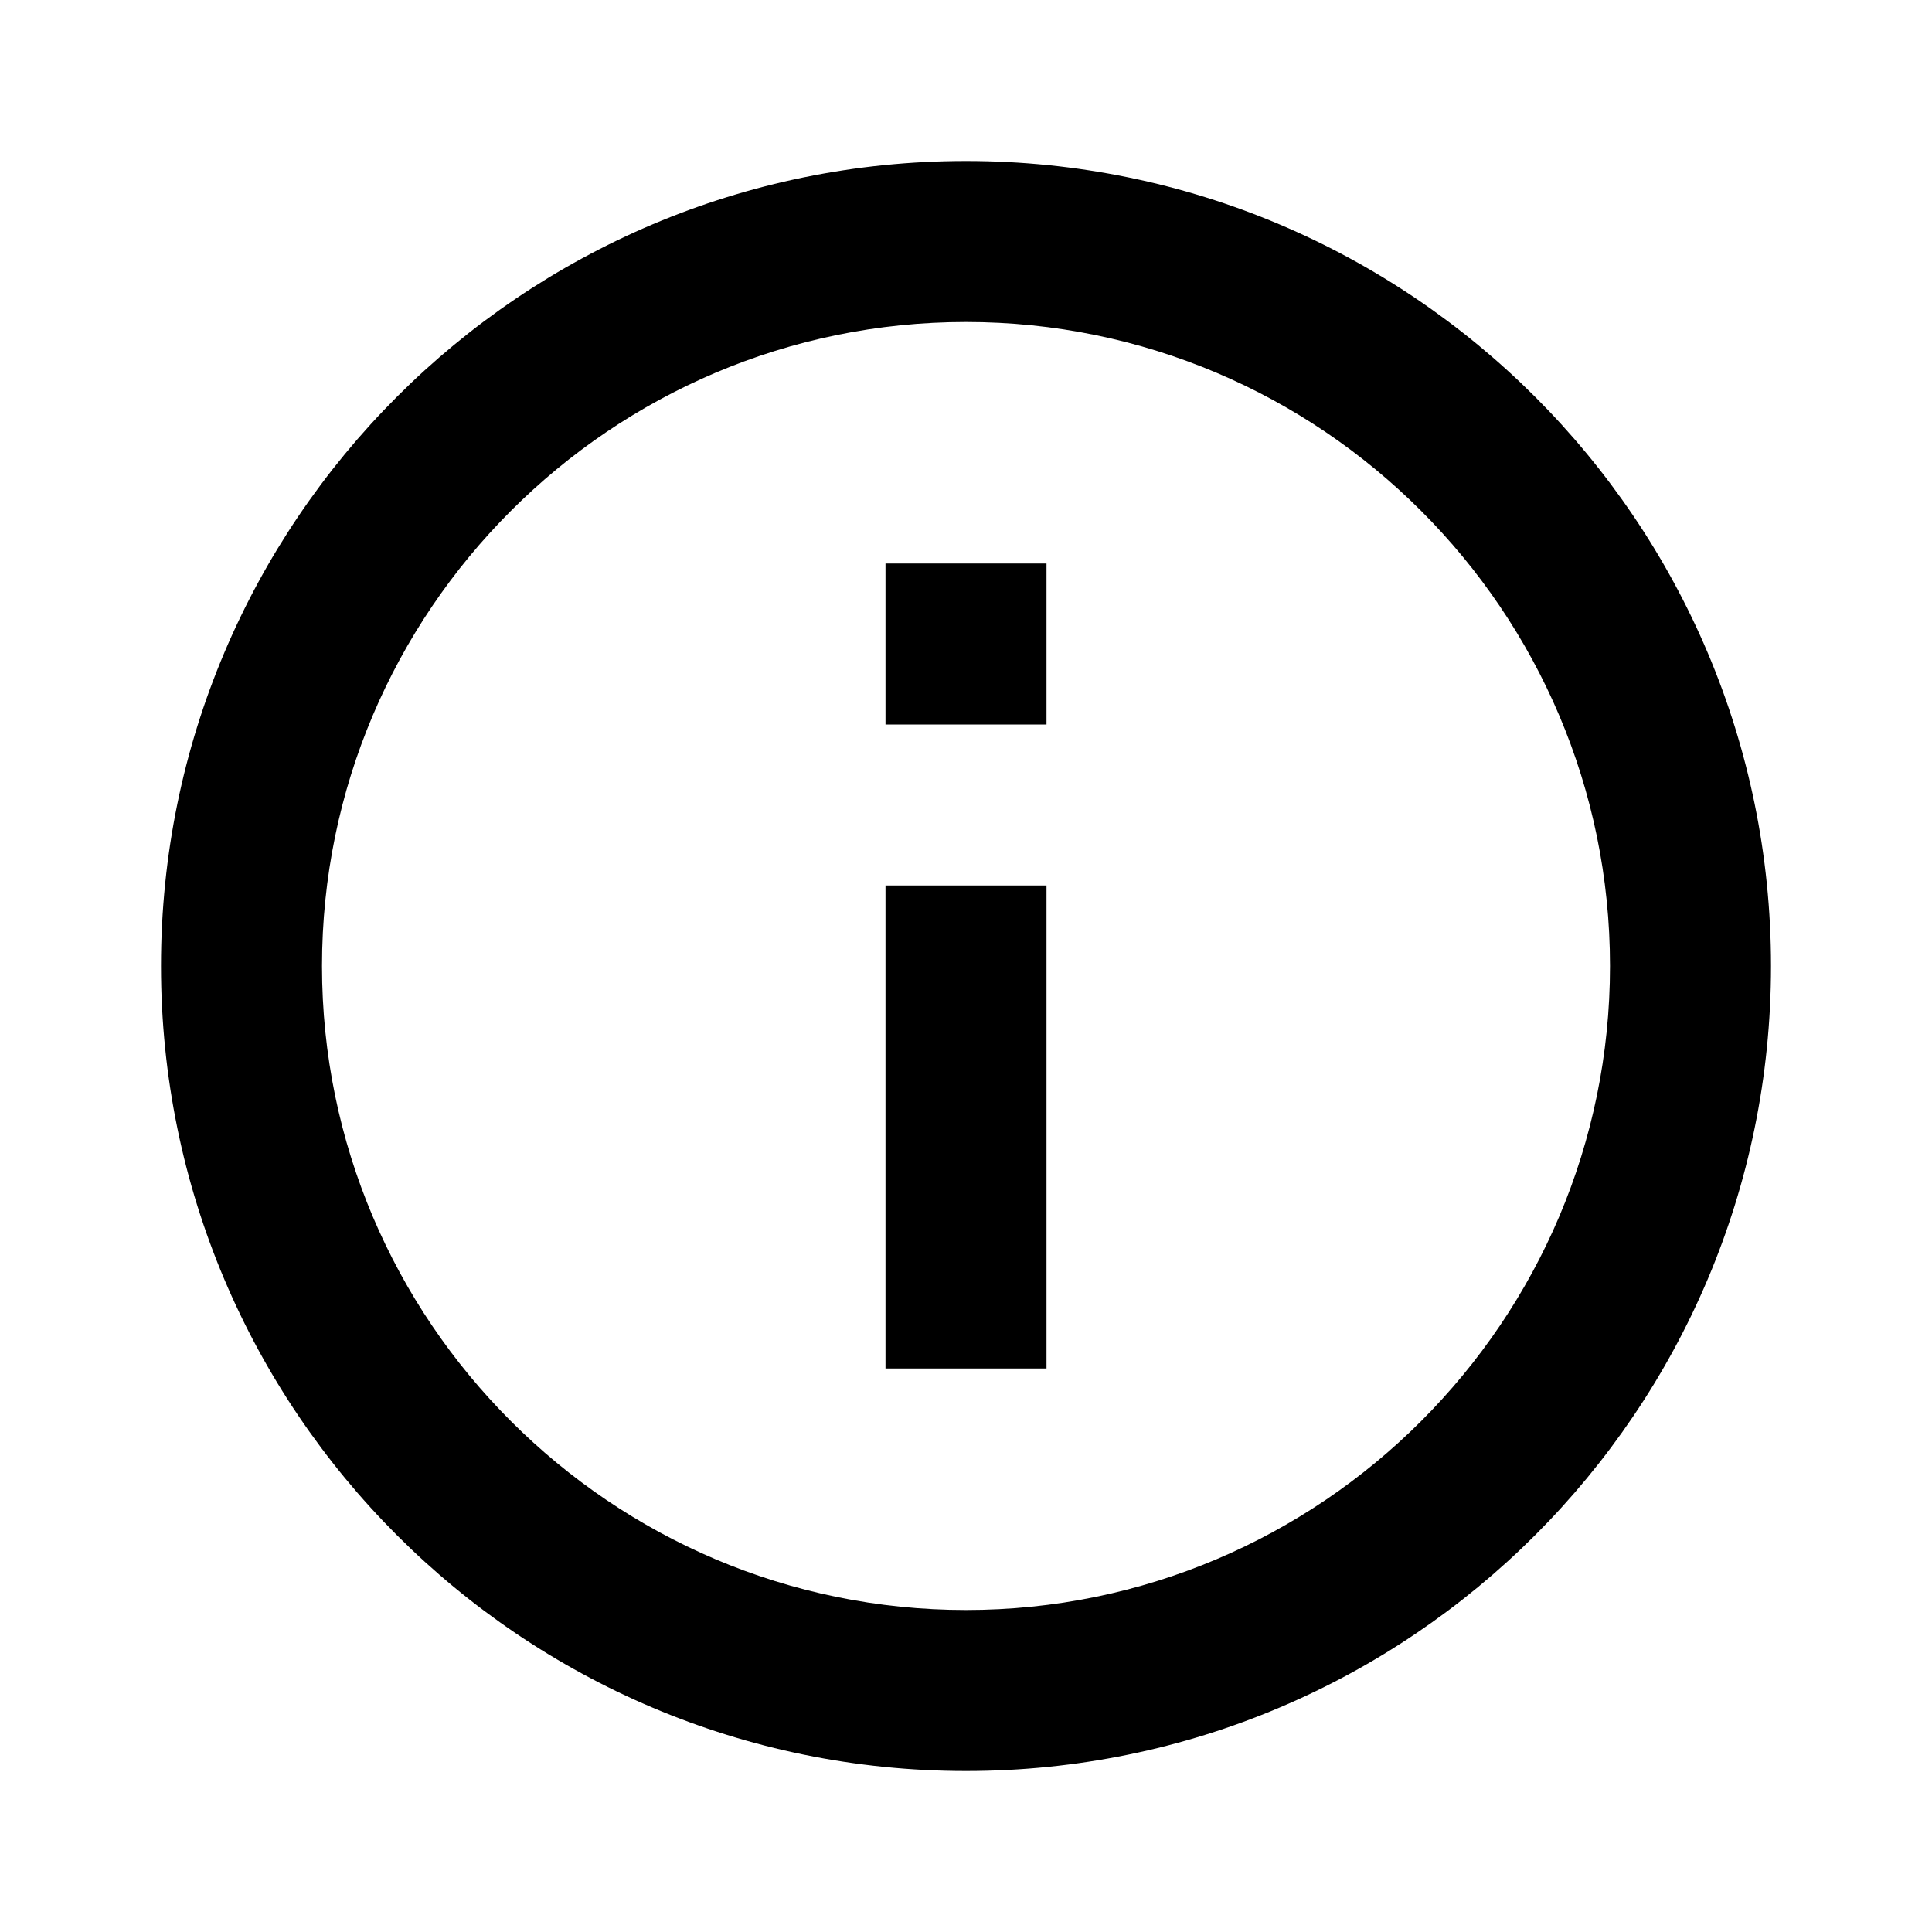
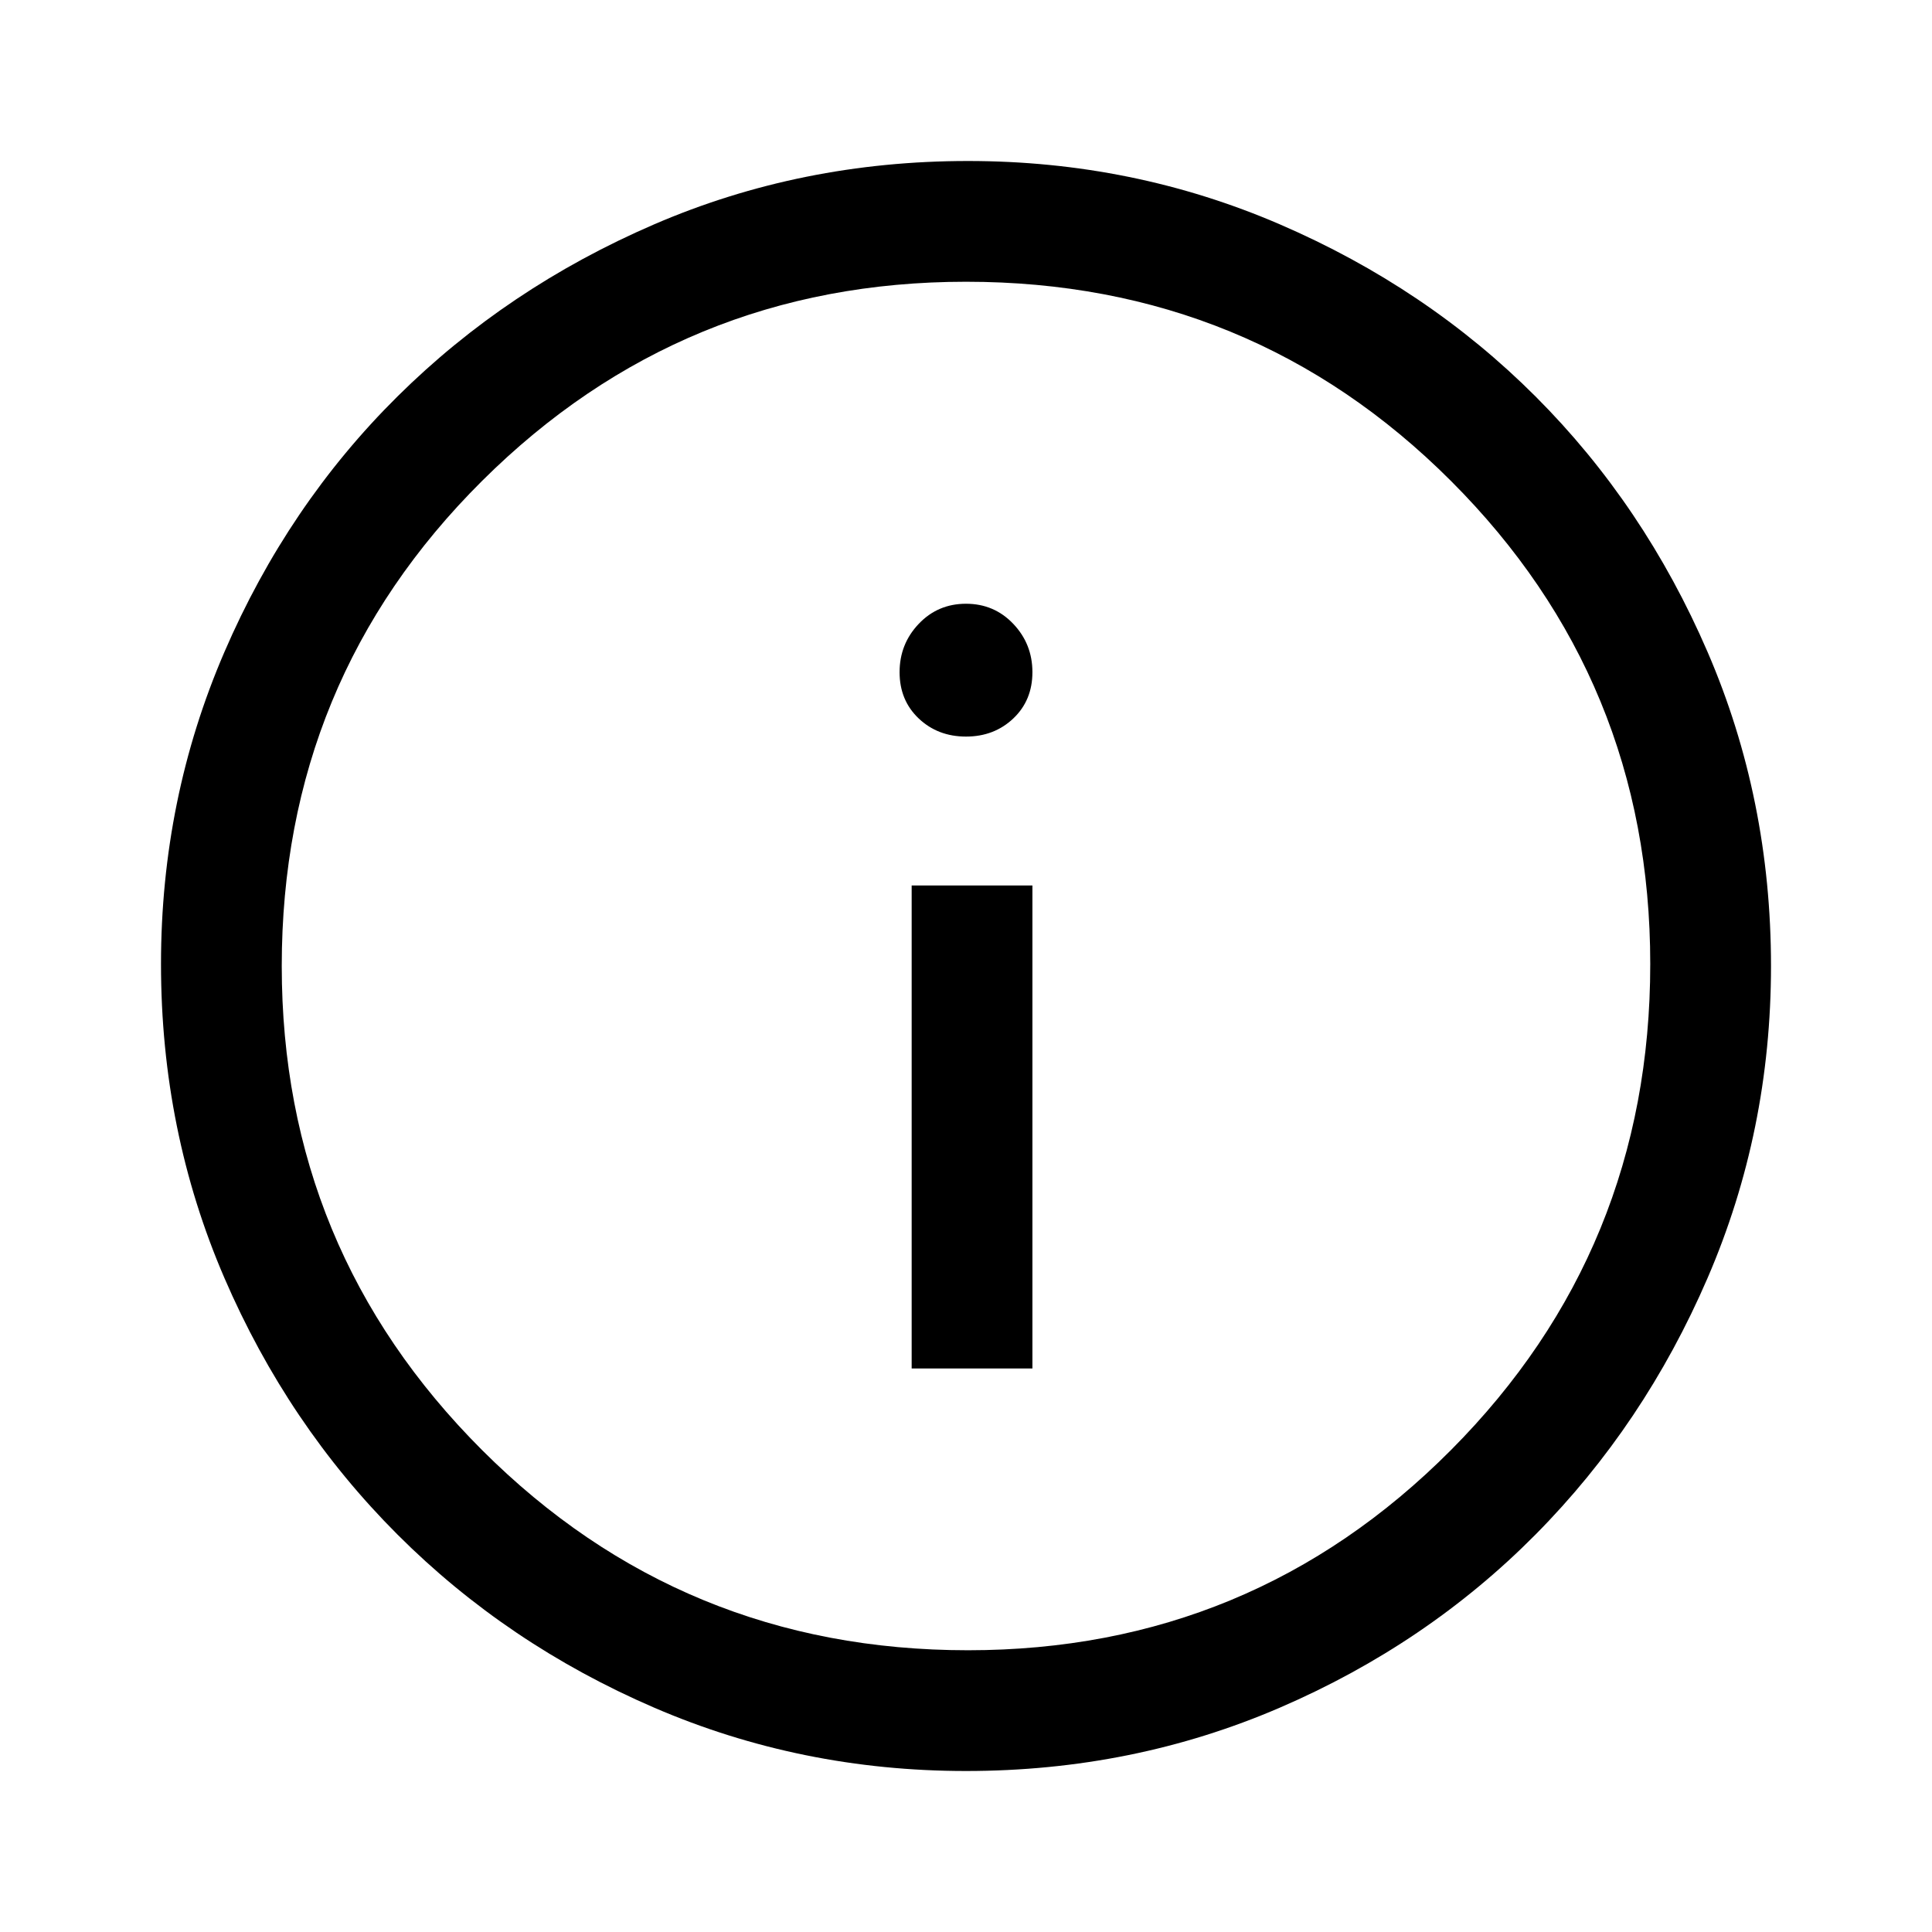
- <svg xmlns="http://www.w3.org/2000/svg" height="24px" viewBox="0 0 24 24" width="24px" fill="#000000">
-   <path d="M0 0h24v24H0V0z" fill="none" />
-   <path d="M11 7h2v2h-2zm0 4h2v6h-2zm1-9C6.48 2 2 6.48 2 12s4.48 10 10 10 10-4.48 10-10S17.52 2 12 2zm0 18c-4.41 0-8-3.59-8-8s3.59-8 8-8 8 3.59 8 8-3.59 8-8 8z" />
+ <svg xmlns="http://www.w3.org/2000/svg" height="48" width="48">
+   <path d="M22.65 34h3V22h-3ZM24 18.3q.7 0 1.175-.45.475-.45.475-1.15t-.475-1.2Q24.7 15 24 15q-.7 0-1.175.5-.475.5-.475 1.2t.475 1.15q.475.45 1.175.45ZM24 44q-4.1 0-7.75-1.575-3.65-1.575-6.375-4.3-2.725-2.725-4.3-6.375Q4 28.1 4 23.95q0-4.1 1.575-7.75 1.575-3.65 4.3-6.35 2.725-2.7 6.375-4.275Q19.9 4 24.05 4q4.1 0 7.75 1.575 3.65 1.575 6.35 4.275 2.7 2.7 4.275 6.35Q44 19.85 44 24q0 4.1-1.575 7.75-1.575 3.65-4.275 6.375t-6.35 4.3Q28.15 44 24 44Zm.05-3q7.05 0 12-4.975T41 23.95q0-7.05-4.95-12T24 7q-7.05 0-12.025 4.95Q7 16.9 7 24q0 7.05 4.975 12.025Q16.95 41 24.05 41ZM24 24Z" />
</svg>
